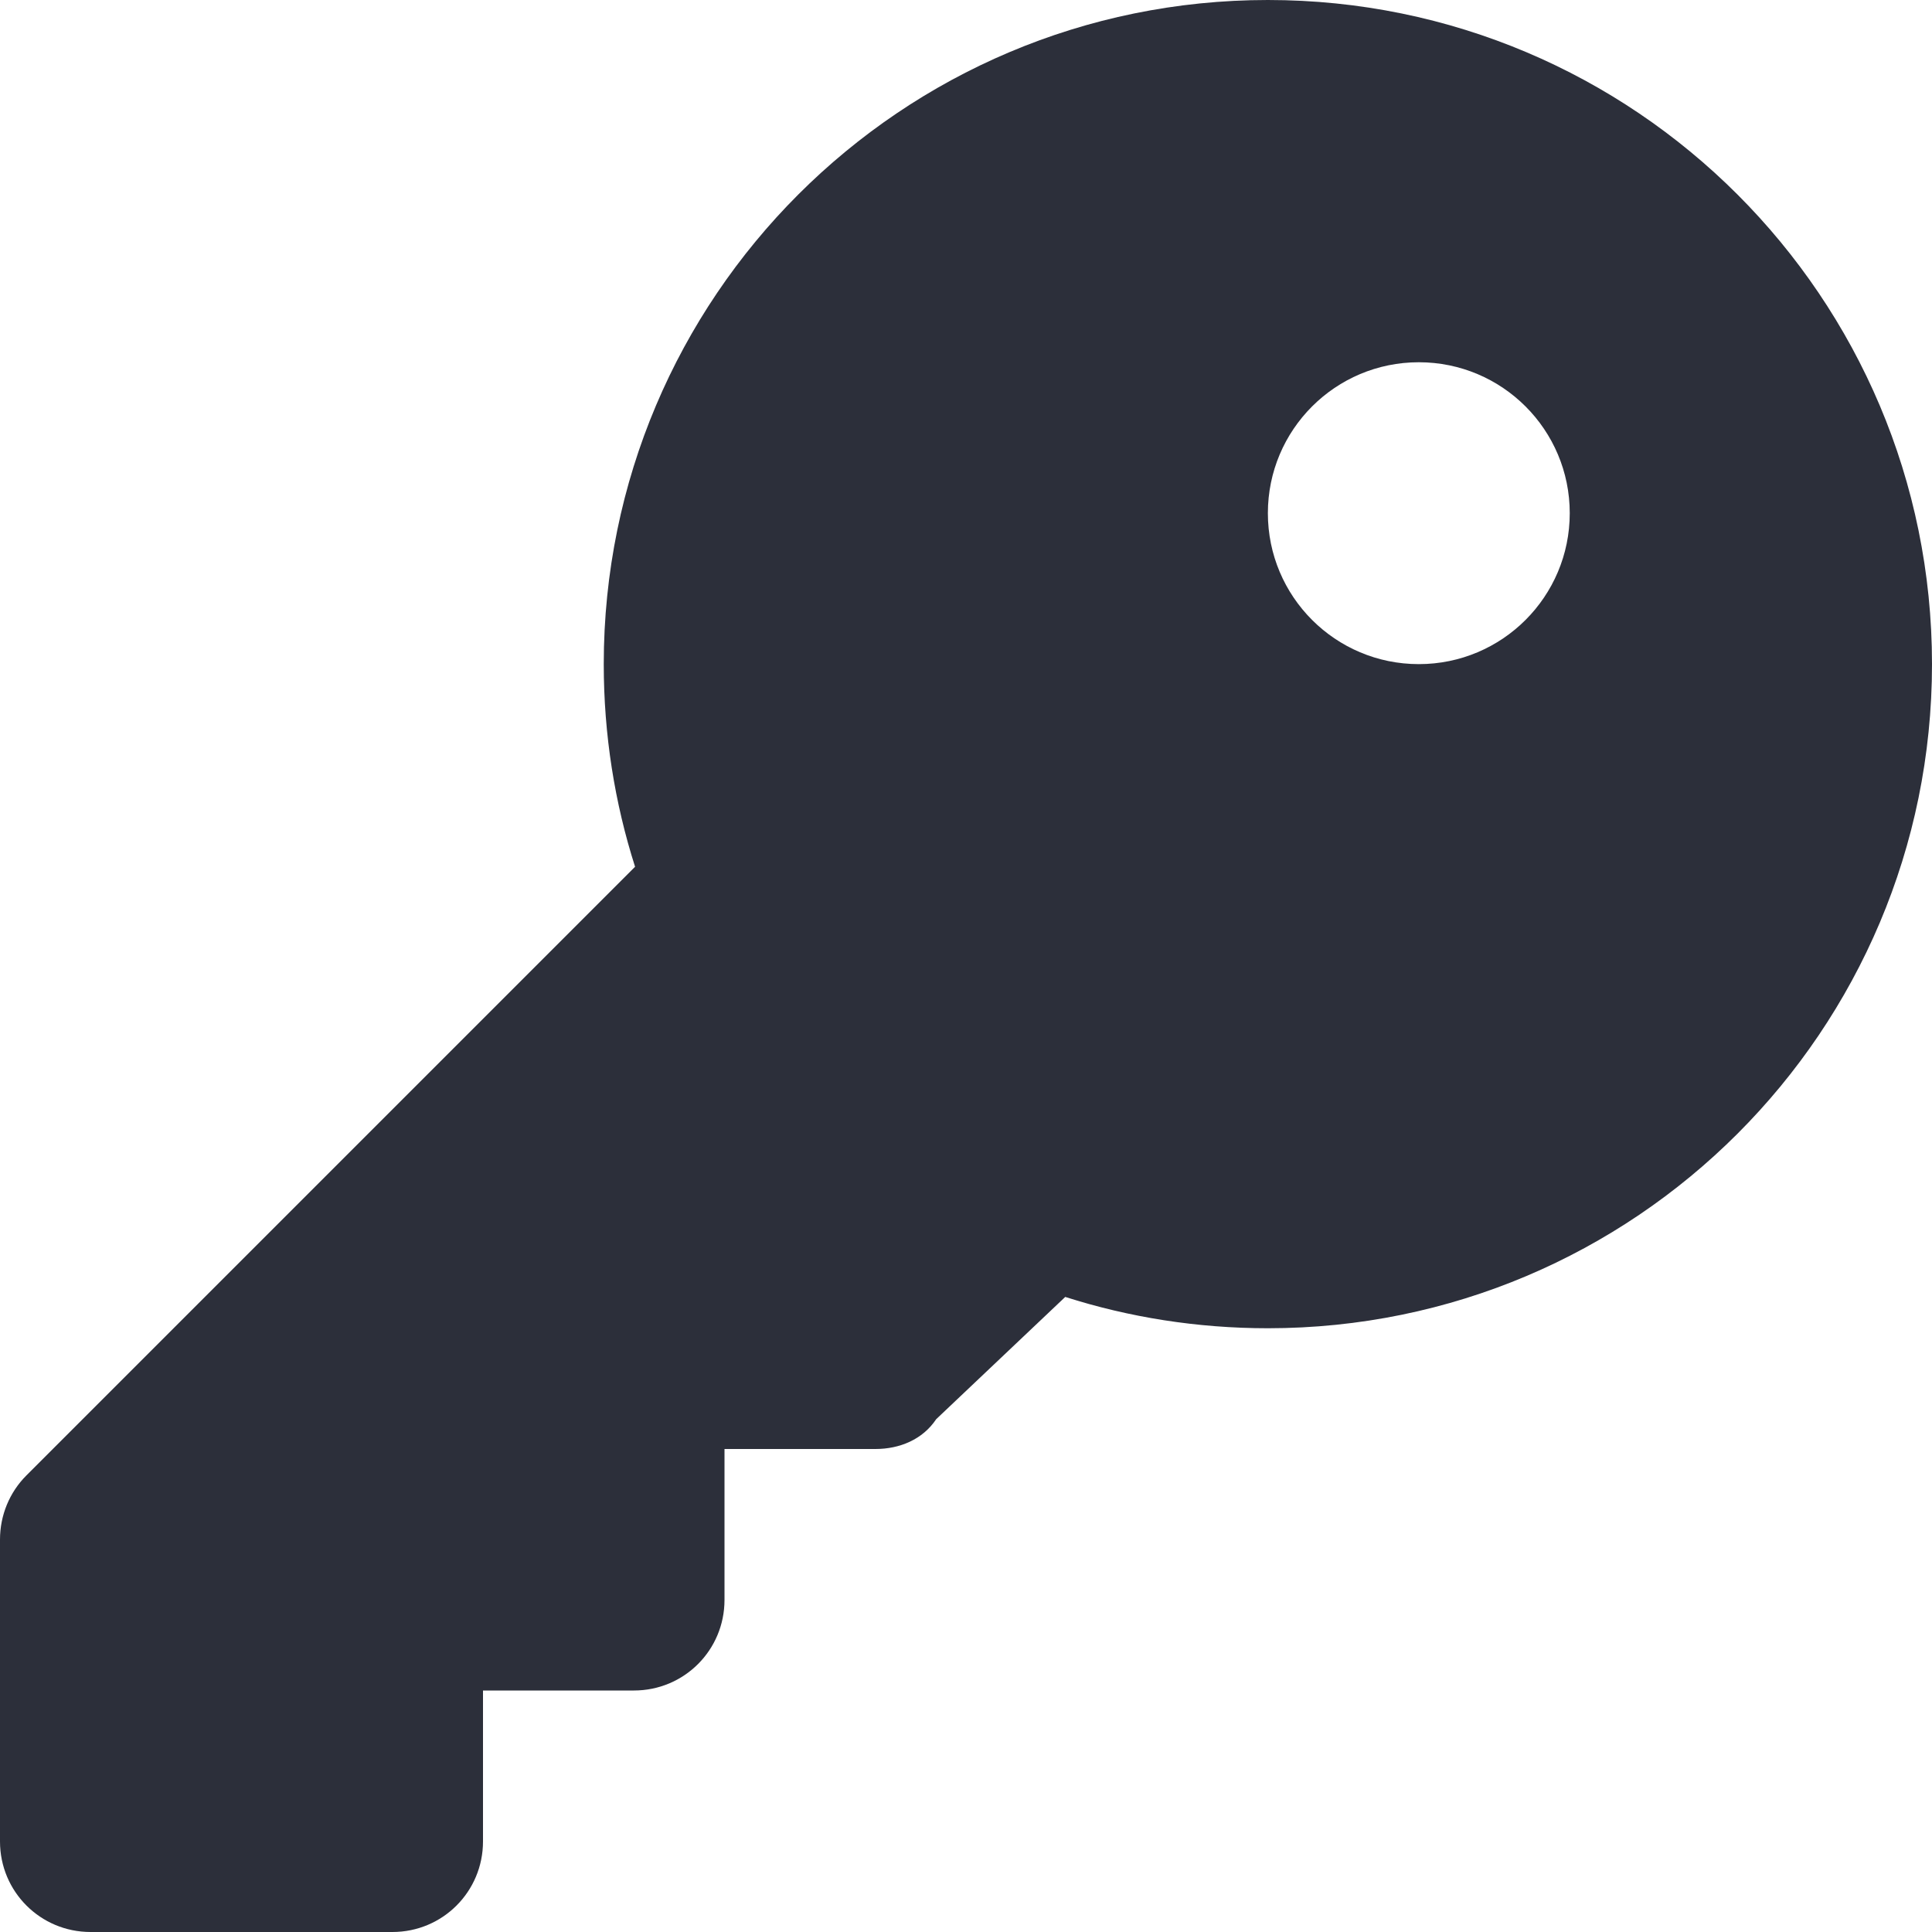
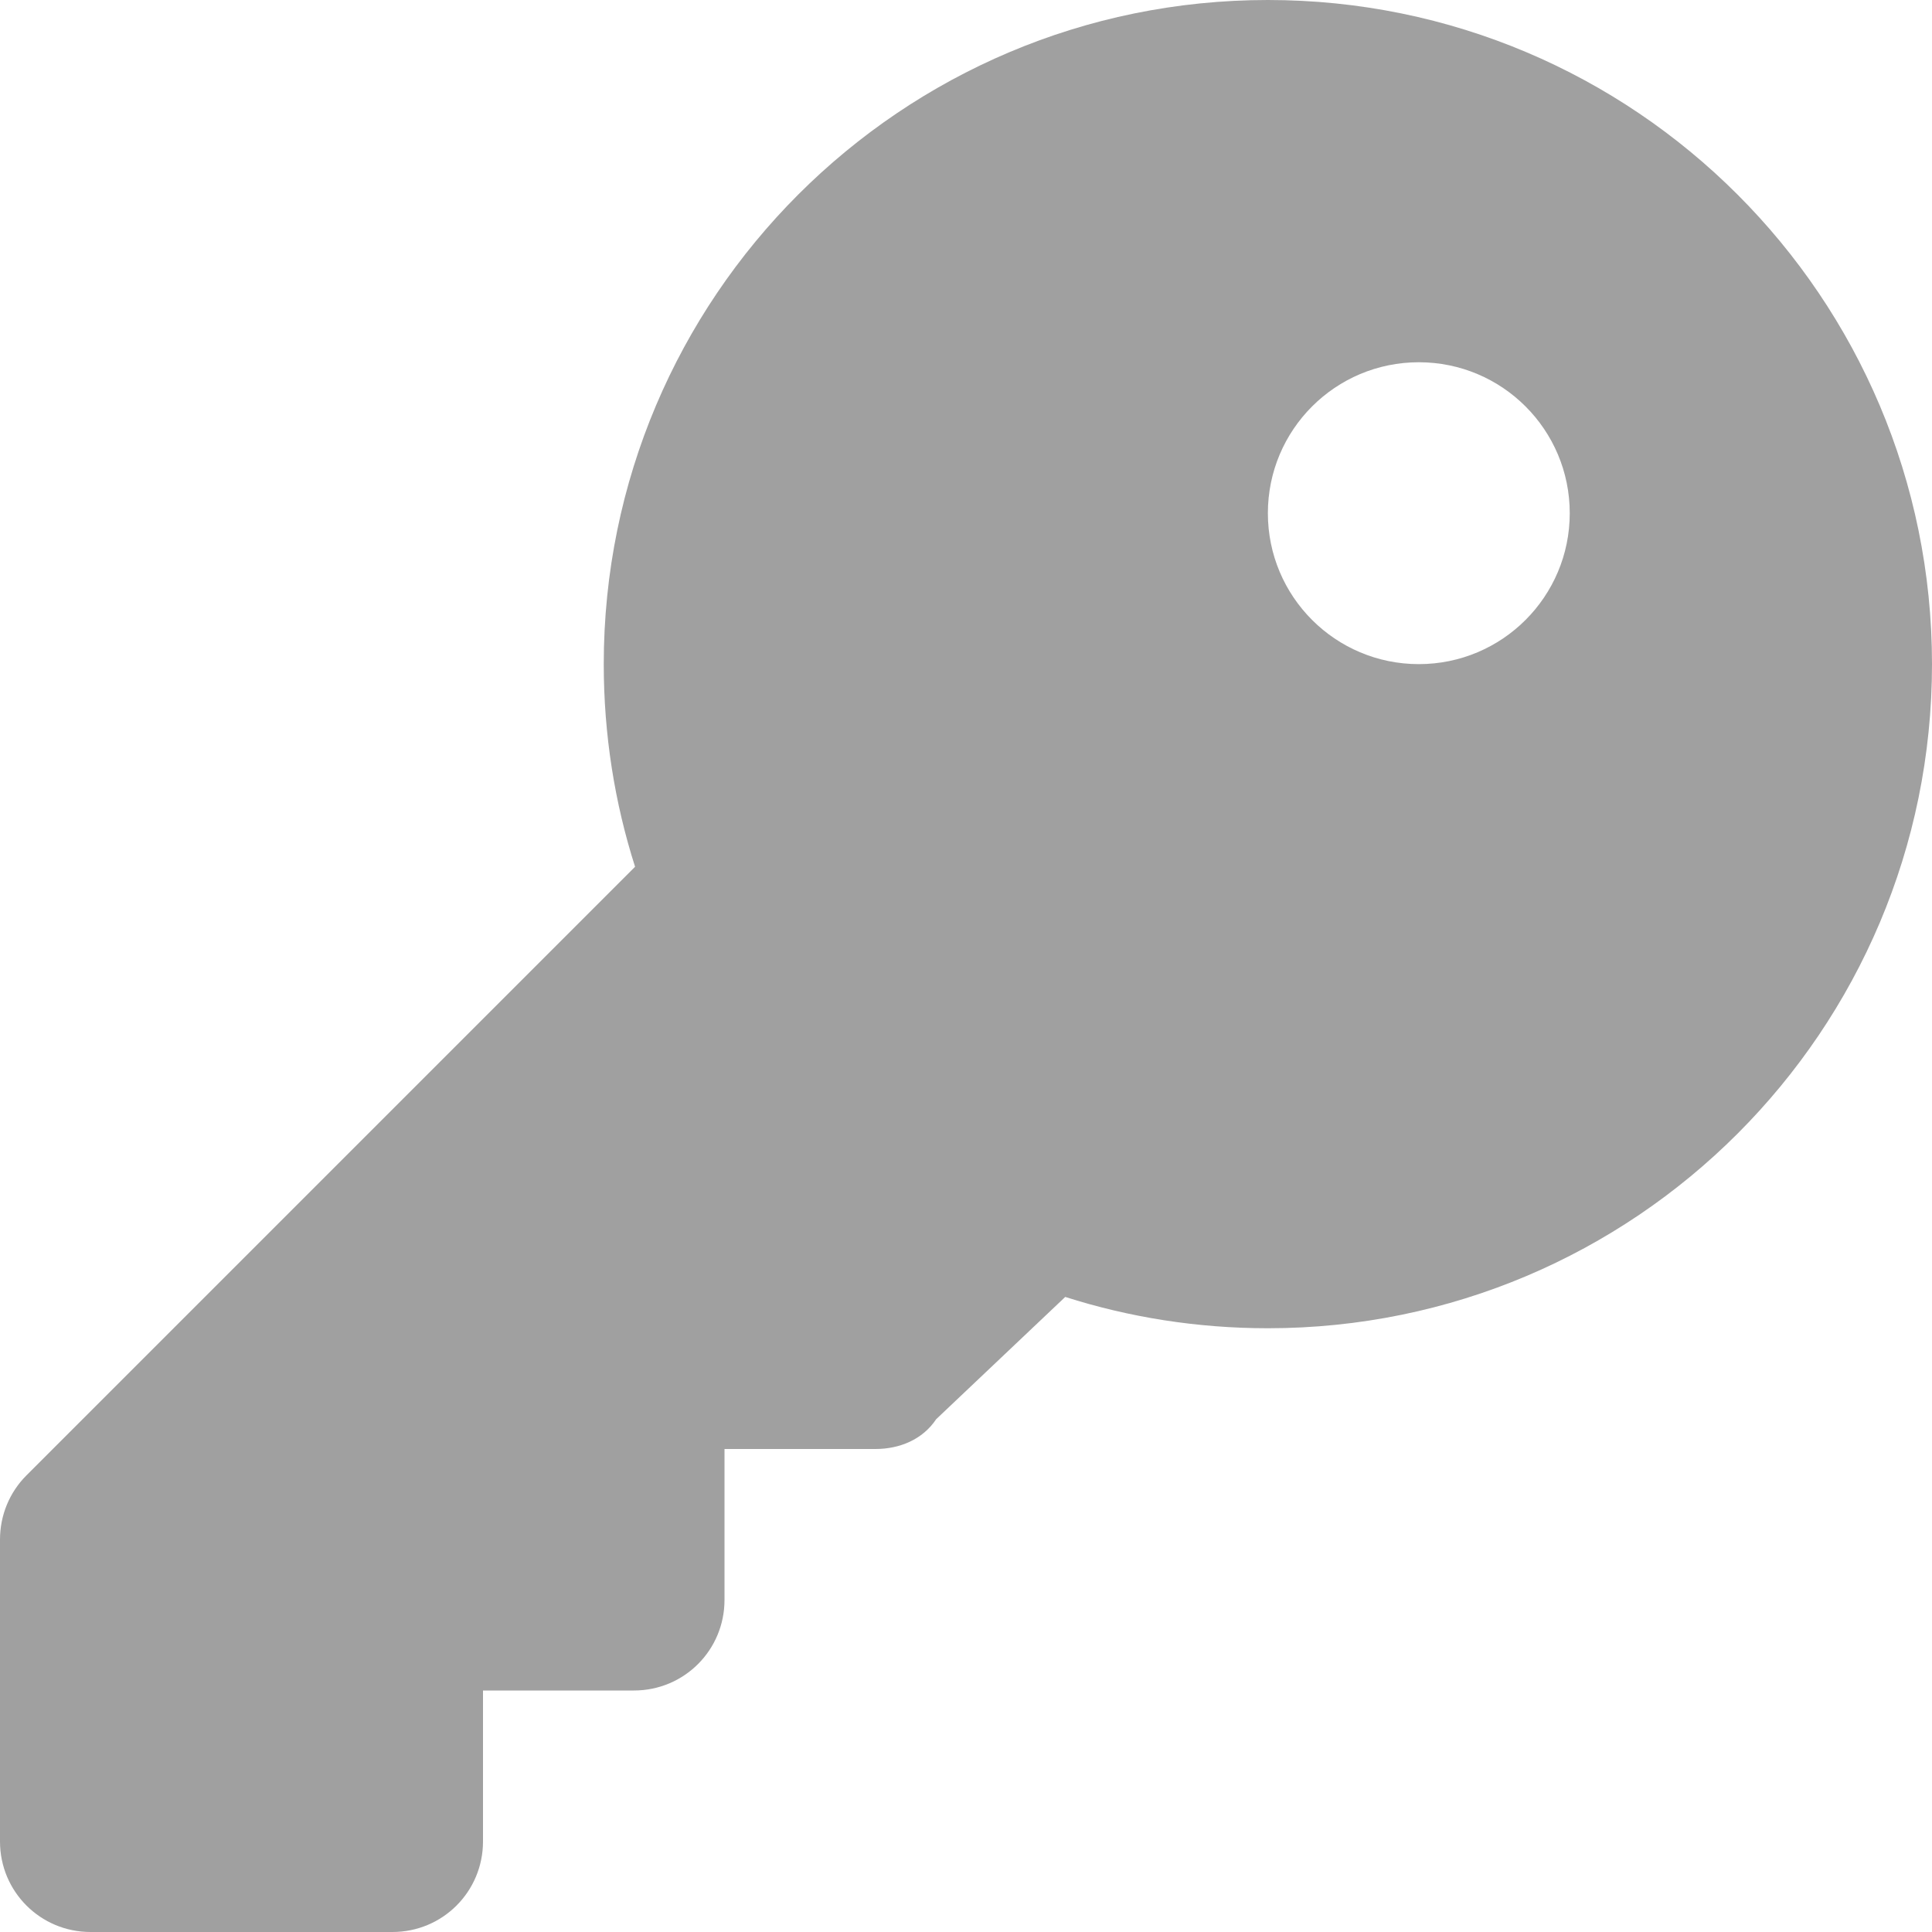
<svg xmlns="http://www.w3.org/2000/svg" version="1.1" id="圖層_1" x="0px" y="0px" viewBox="0 0 512 512" style="enable-background:new 0 0 512 512;" xml:space="preserve">
  <style type="text/css">
- 	.st0{fill:#2C2F3A;}
+ 	.st0{fill:#A0A0A0;}
</style>
  <path class="st0" d="M282.3,343.7l-34.2,32.4c-3.6,5.4-9.7,7.9-16.1,7.9h-40v40c0,13.3-10.7,24-24,24h-40v40c0,13.3-10.7,24-24,24  H24c-13.3,0-24-10.7-24-24v-80c0-6.4,2.5-12.5,7-17l161.3-161.3c-5.4-16.9-8.3-35-8.3-53.7C160,78.8,238.8,0,336,0s176,78.8,176,176  s-78.8,176-176,176C317.3,352,299.2,349.1,282.3,343.7z M376,176c22.1,0,40-17.9,40-40s-17.9-40-40-40s-40,17.9-40,40  S353.9,176,376,176z" />
</svg>
